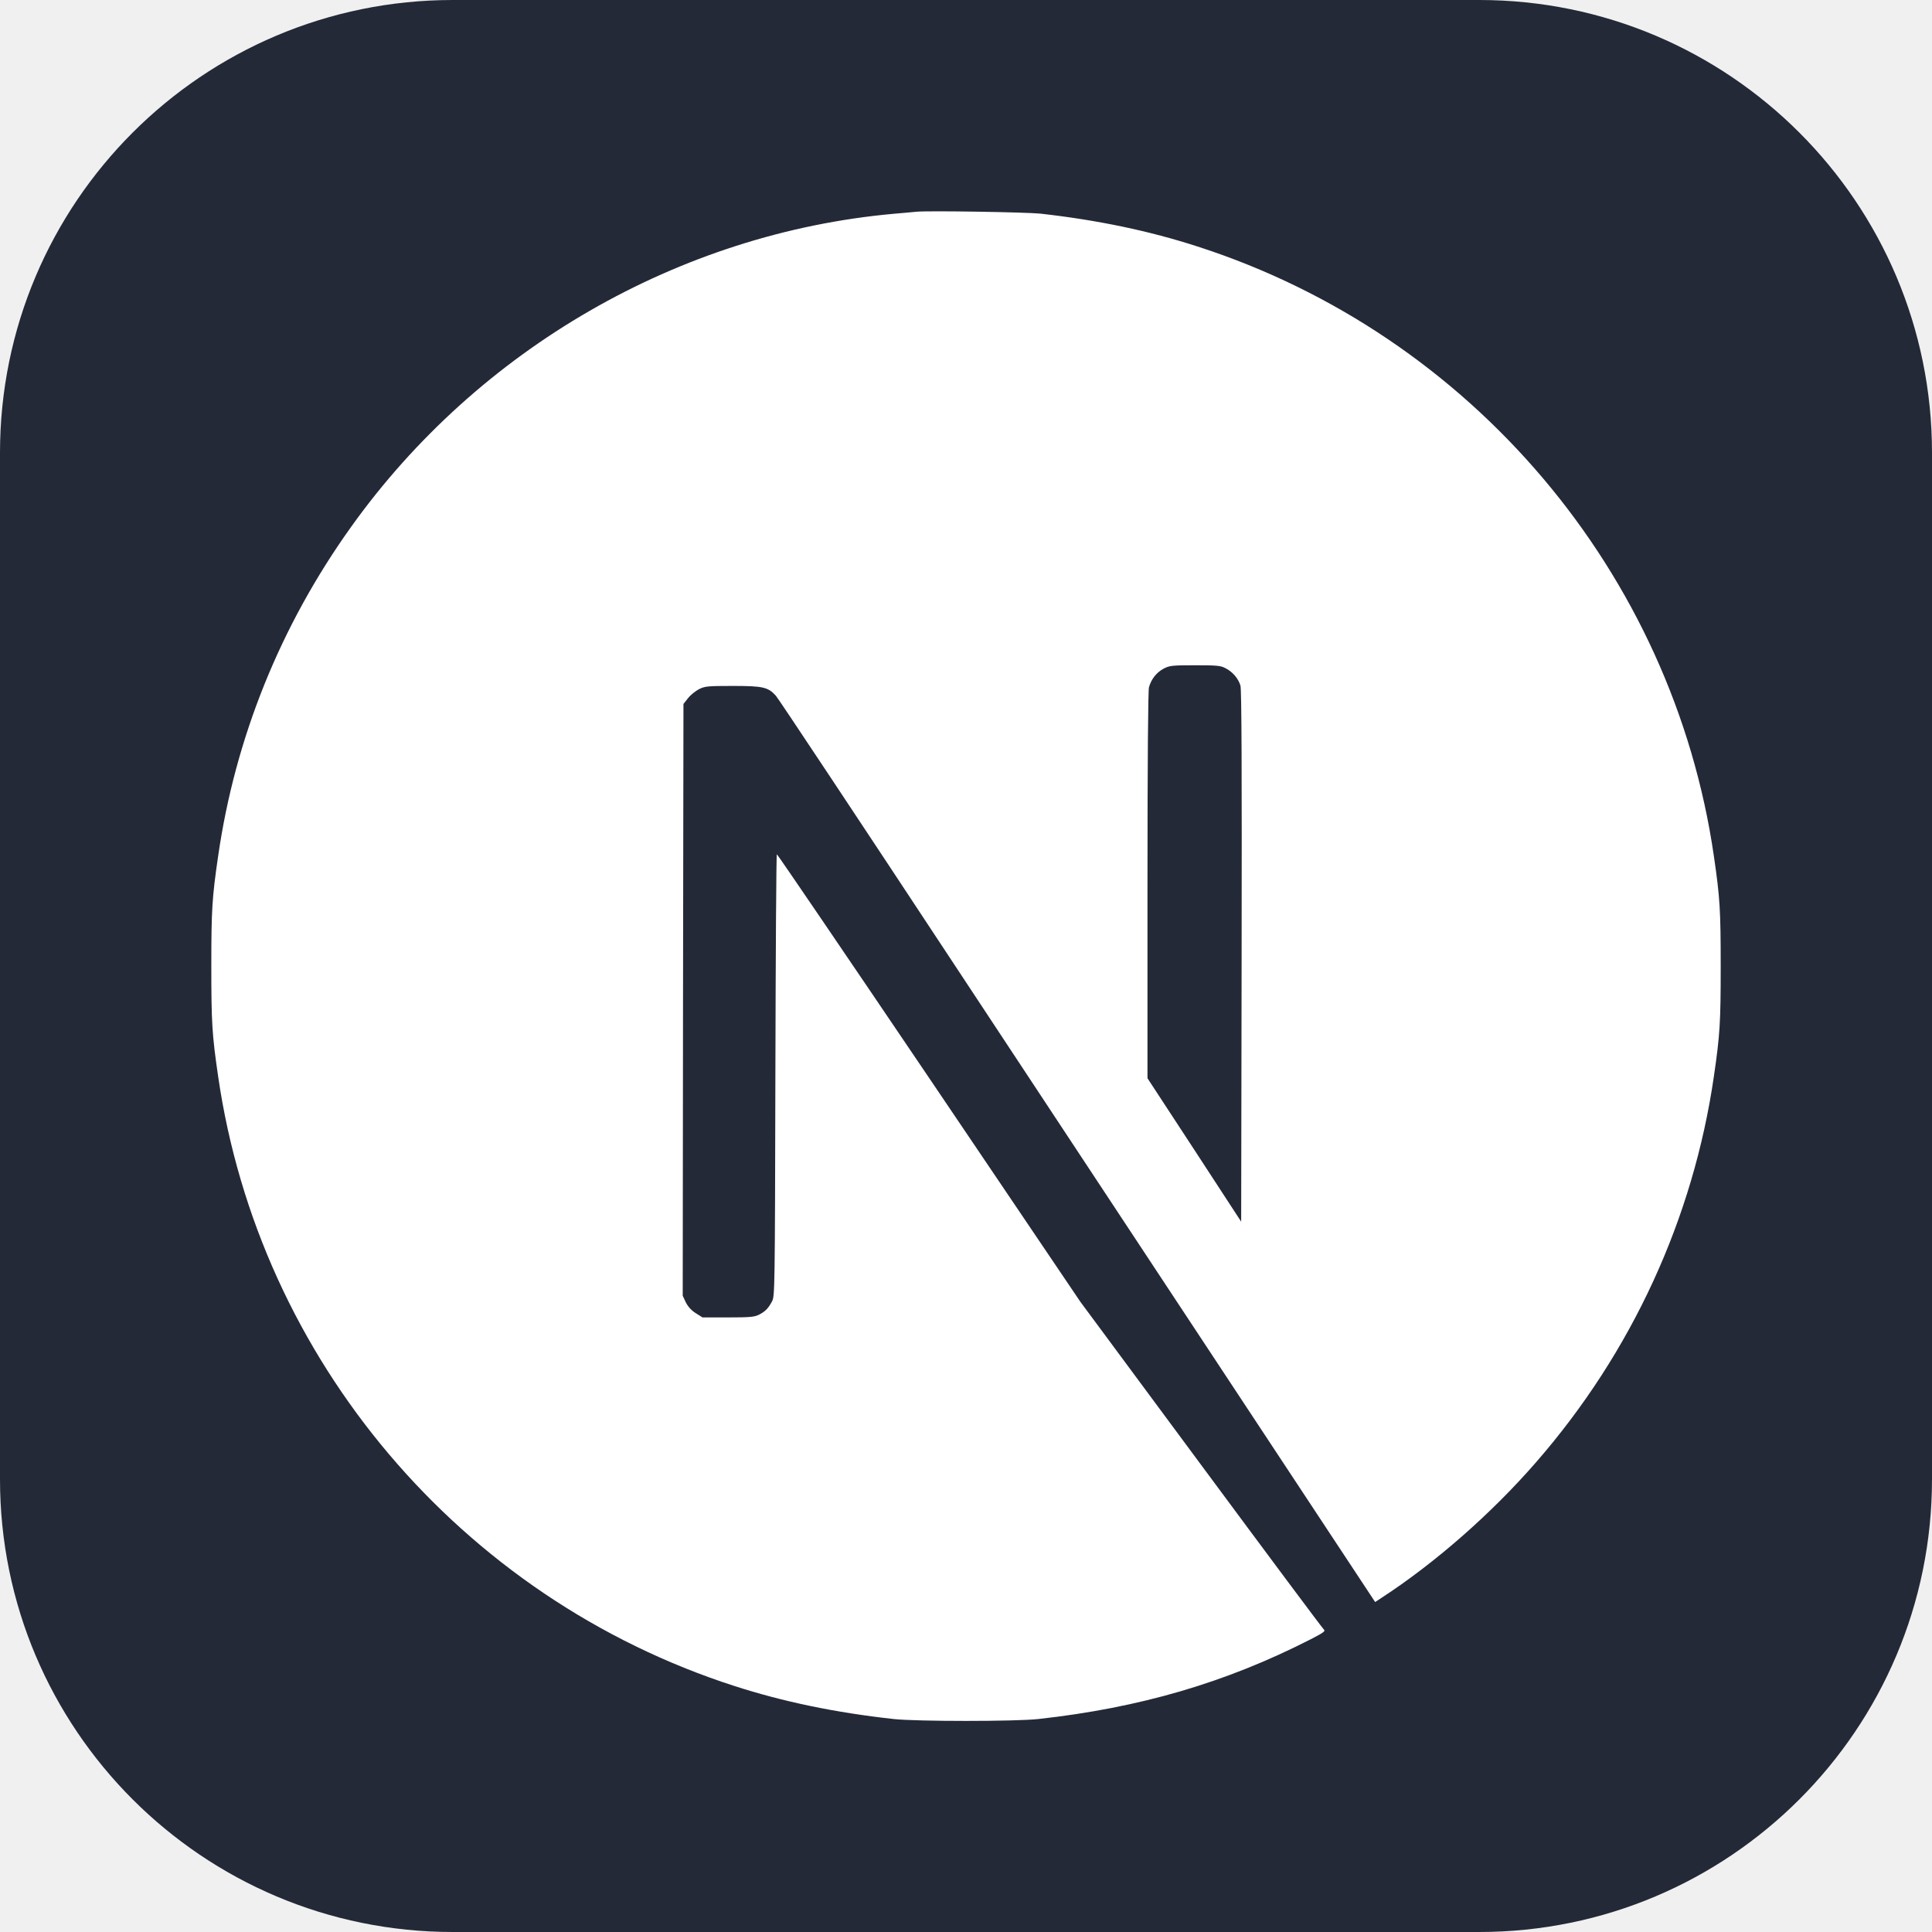
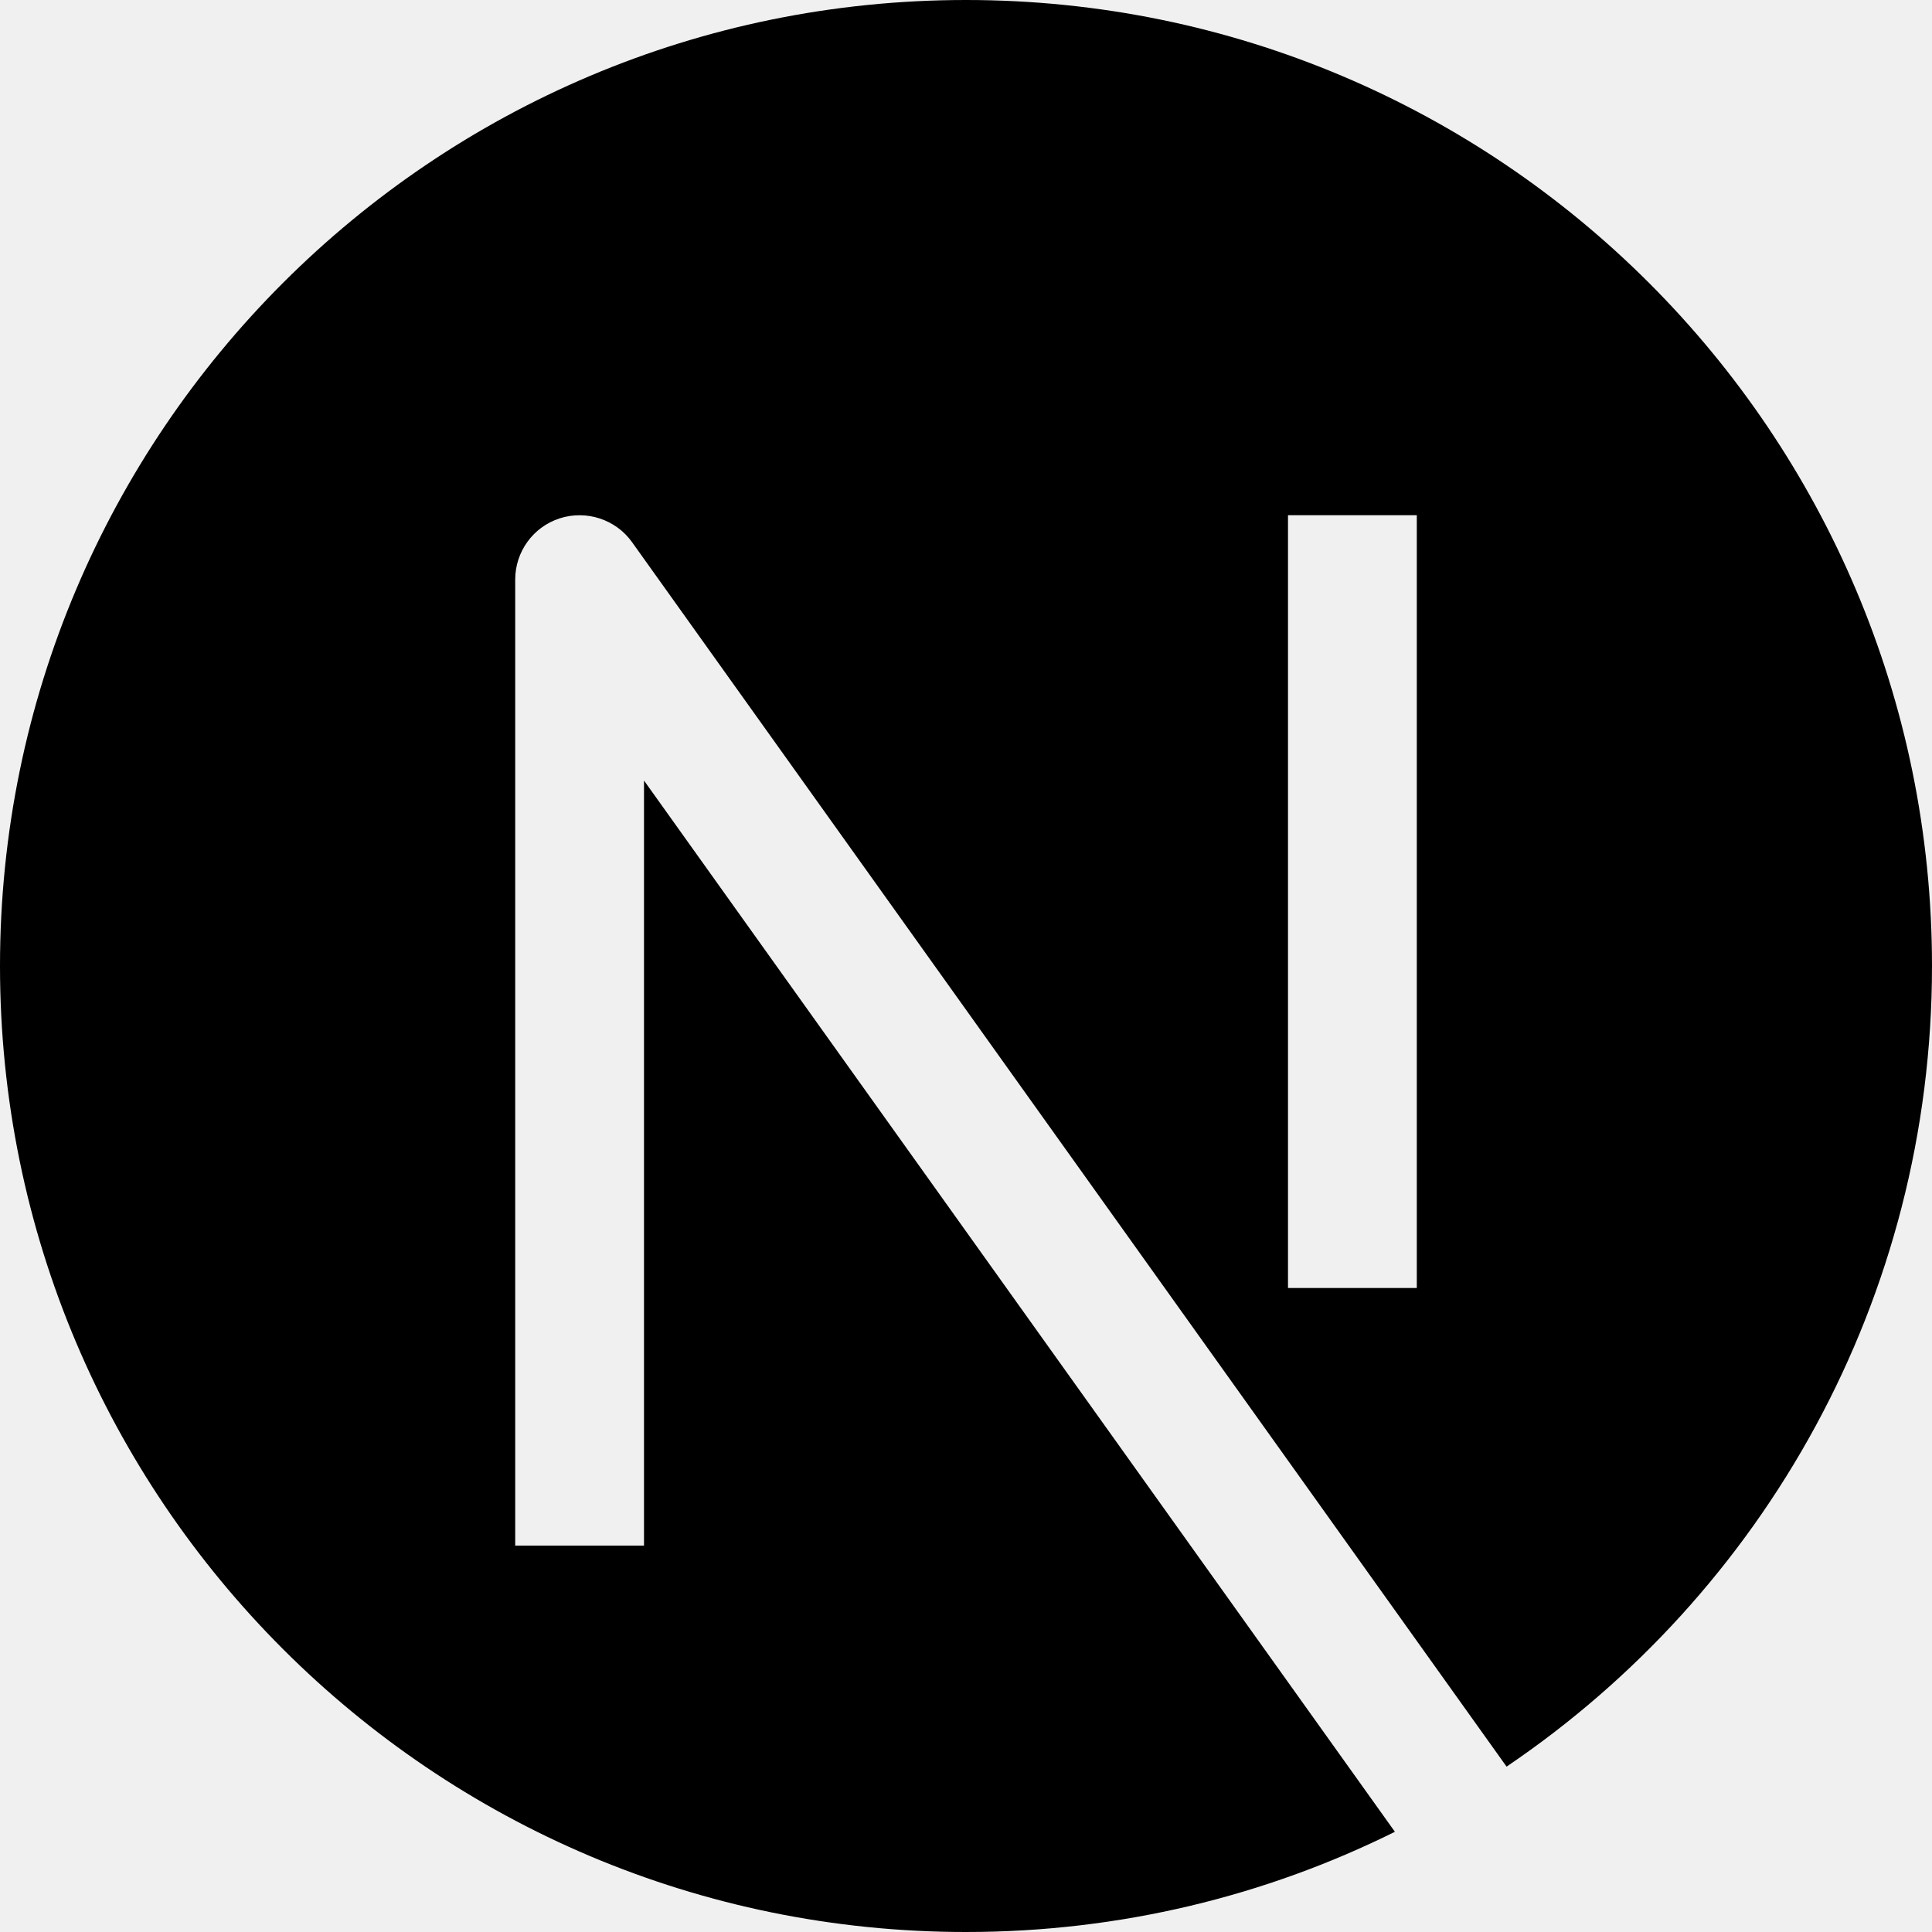
- <svg xmlns="http://www.w3.org/2000/svg" viewBox="0 0 256 256" width="1em" height="1em">
-   <g fill="none">
-     <rect width="256" height="256" fill="#242938" rx="60" />
-     <path fill="#fff" d="M121.451 28.054c-.43.039-1.799.176-3.031.273c-28.406 2.561-55.014 17.889-71.867 41.447C37.17 82.873 31.167 97.731 28.9 113.47c-.801 5.494-.899 7.117-.899 14.565c0 7.449.098 9.072.9 14.565c5.434 37.556 32.16 69.111 68.406 80.802c6.491 2.092 13.333 3.519 21.114 4.379c3.031.332 16.129.332 19.16 0c13.431-1.486 24.809-4.809 36.031-10.538c1.72-.879 2.053-1.114 1.818-1.309c-.156-.118-7.488-9.952-16.285-21.838l-15.992-21.603l-20.04-29.658c-11.026-16.305-20.097-29.639-20.176-29.639c-.078-.019-.156 13.158-.195 29.248c-.059 28.172-.078 29.306-.43 29.97c-.508.958-.899 1.349-1.721 1.78c-.625.312-1.173.371-4.125.371h-3.382l-.9-.567a3.65 3.65 0 0 1-1.31-1.427l-.41-.88l.04-39.198l.058-39.218l.606-.763c.313-.41.978-.938 1.447-1.192c.801-.391 1.114-.43 4.496-.43c3.989 0 4.653.156 5.69 1.29c.293.313 11.143 16.657 24.125 36.344a89122 89122 0 0 0 39.452 59.765l15.836 23.989l.802-.528c7.096-4.614 14.604-11.183 20.547-18.026c12.649-14.526 20.802-32.238 23.539-51.124c.801-5.493.899-7.116.899-14.565s-.098-9.071-.899-14.565c-5.435-37.556-32.161-69.11-68.407-80.801c-6.393-2.073-13.196-3.5-20.821-4.36c-1.877-.196-14.8-.41-16.422-.254m40.938 60.489c.938.469 1.701 1.368 1.975 2.306c.156.509.195 11.379.156 35.875l-.059 35.152l-6.197-9.502l-6.217-9.501v-25.552c0-16.52.078-25.807.195-26.257c.313-1.094.997-1.954 1.936-2.463c.801-.41 1.095-.45 4.164-.45c2.894 0 3.402.04 4.047.392" />
-   </g>
+ <svg xmlns="http://www.w3.org/2000/svg" width="800px" height="800px" viewBox="0 0 15 15" fill="none">
+   <path fill-rule="evenodd" clip-rule="evenodd" d="M0 7.5C0 3.358 3.358 0 7.5 0C11.642 0 15 3.358 15 7.5C15 10.087 13.69 12.368 11.697 13.716L4.907 4.209C4.781 4.033 4.554 3.958 4.347 4.024C4.14 4.09 4 4.283 4 4.5V12H5V6.06L10.83 14.222C9.827 14.72 8.696 15 7.5 15C3.358 15 0 11.642 0 7.5ZM10 10V4H11V10H10Z" fill="#000000" />
</svg>
